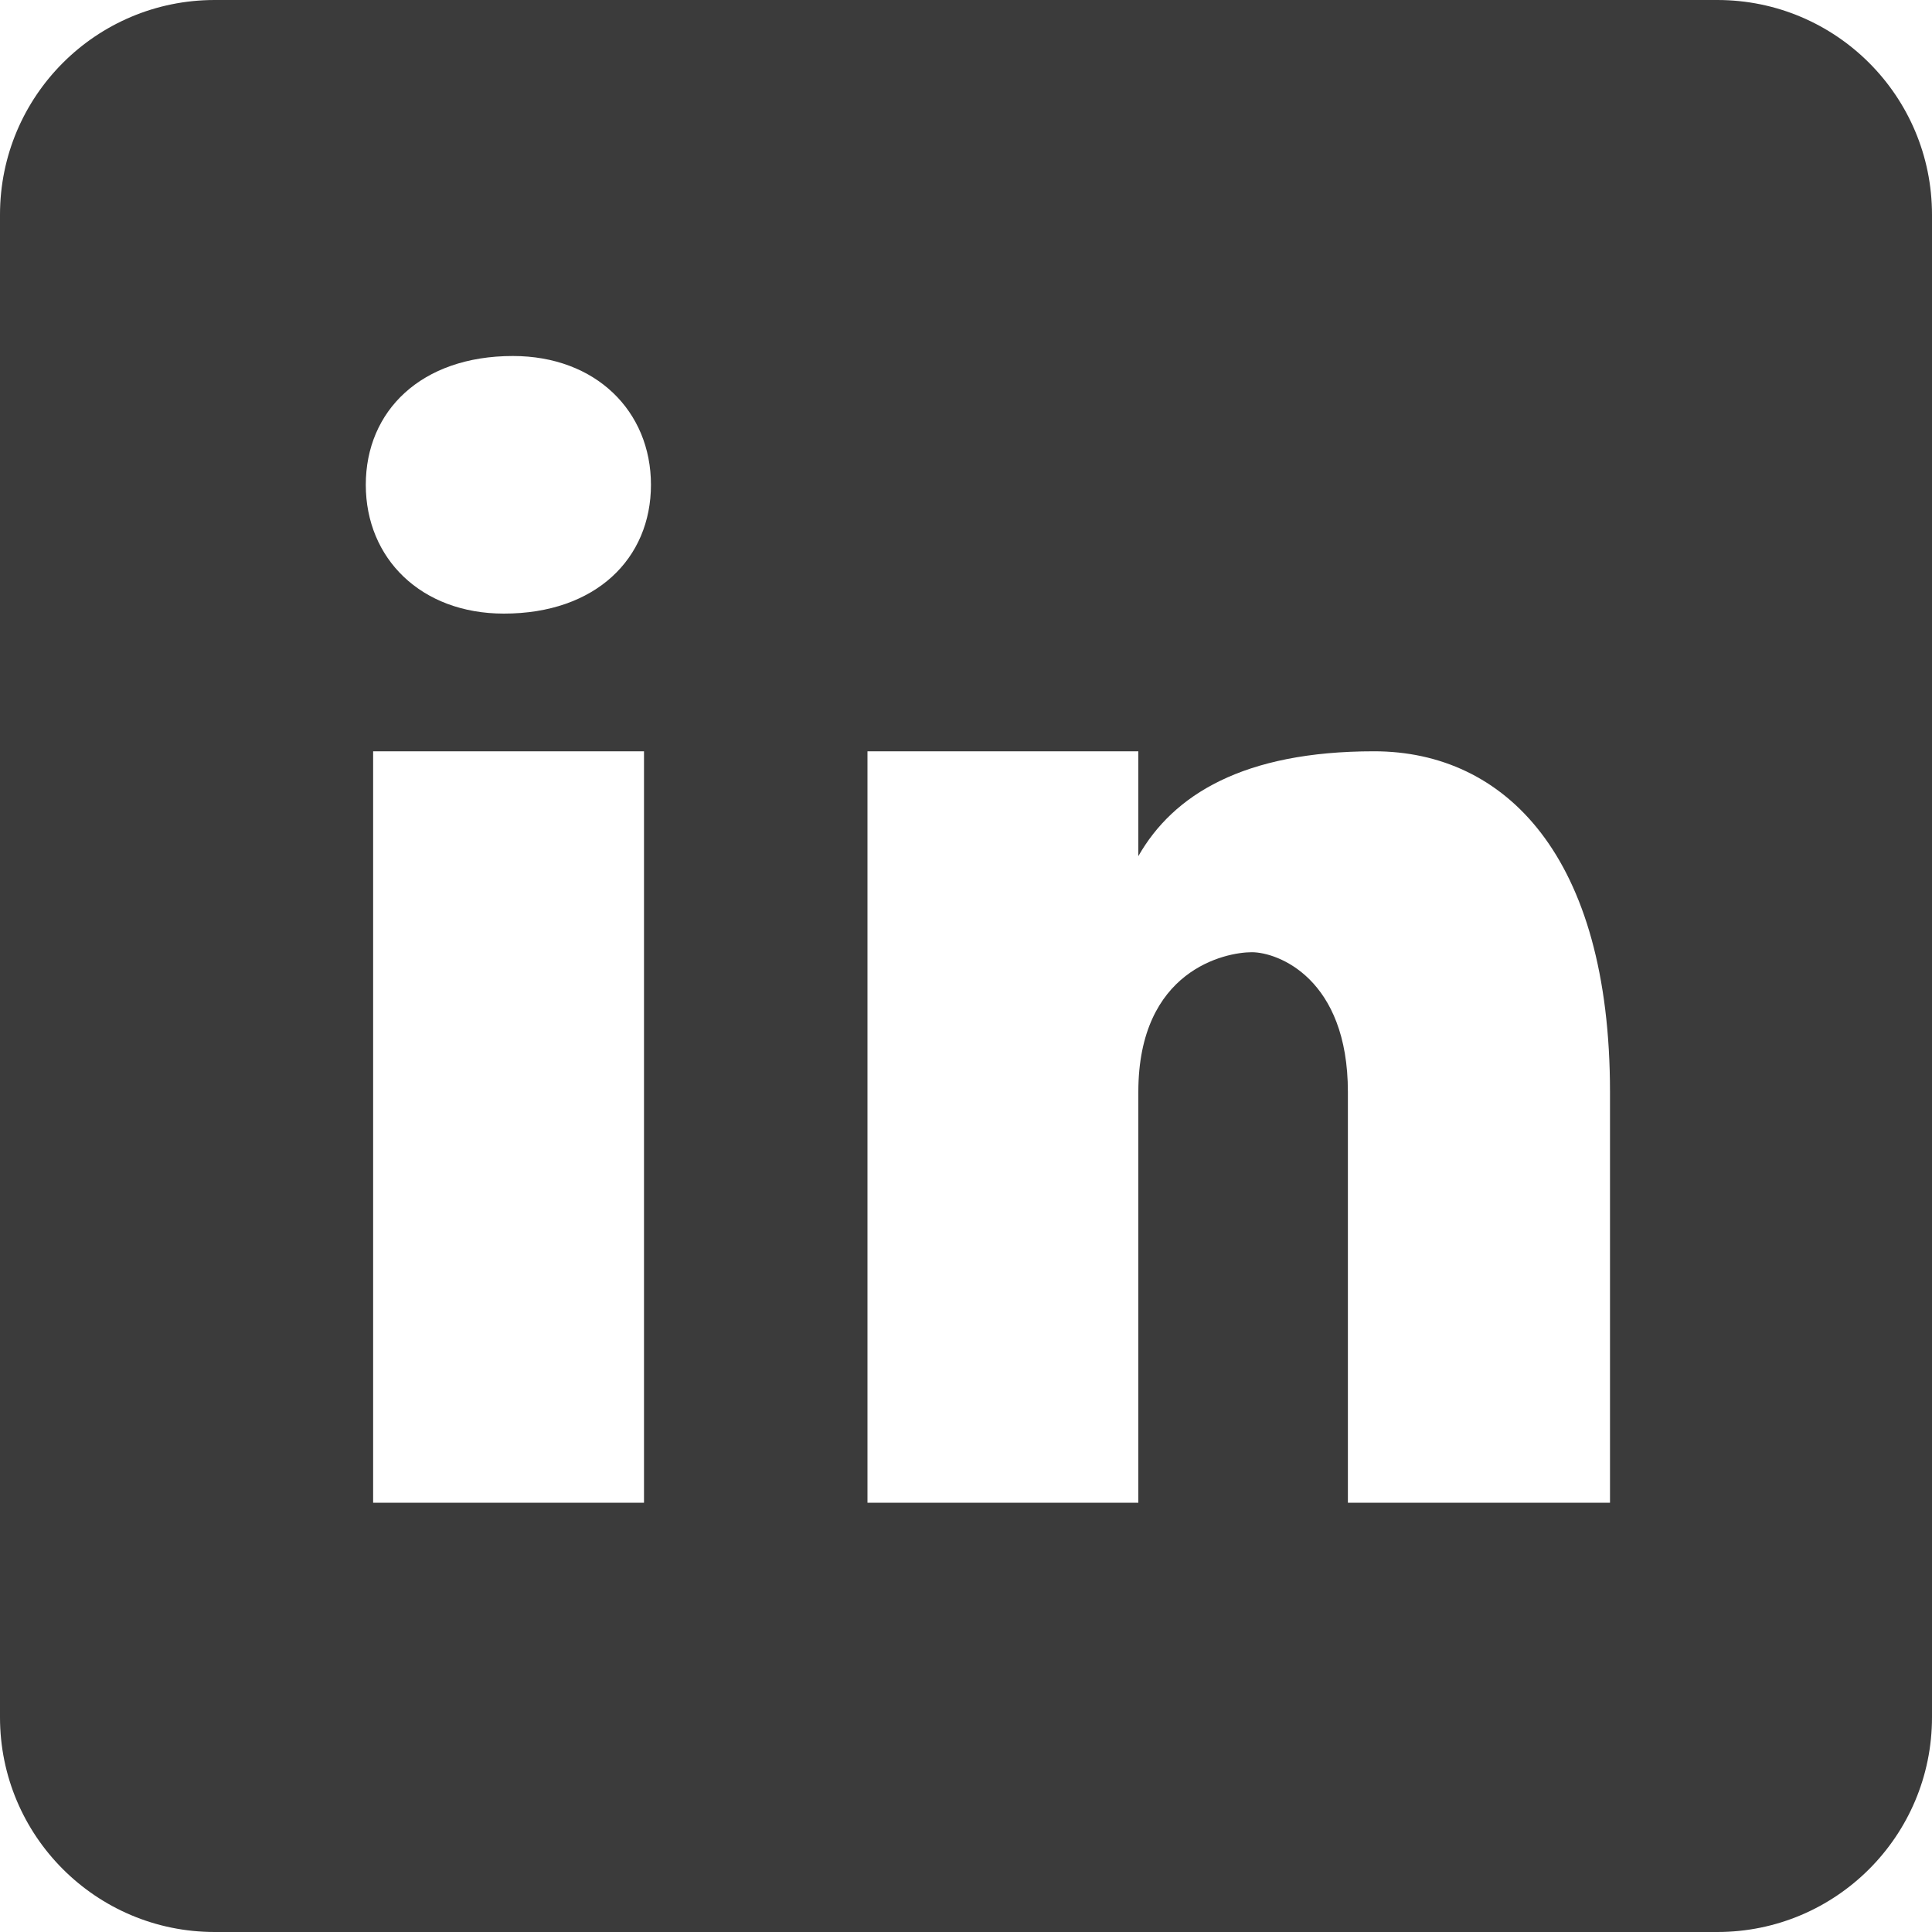
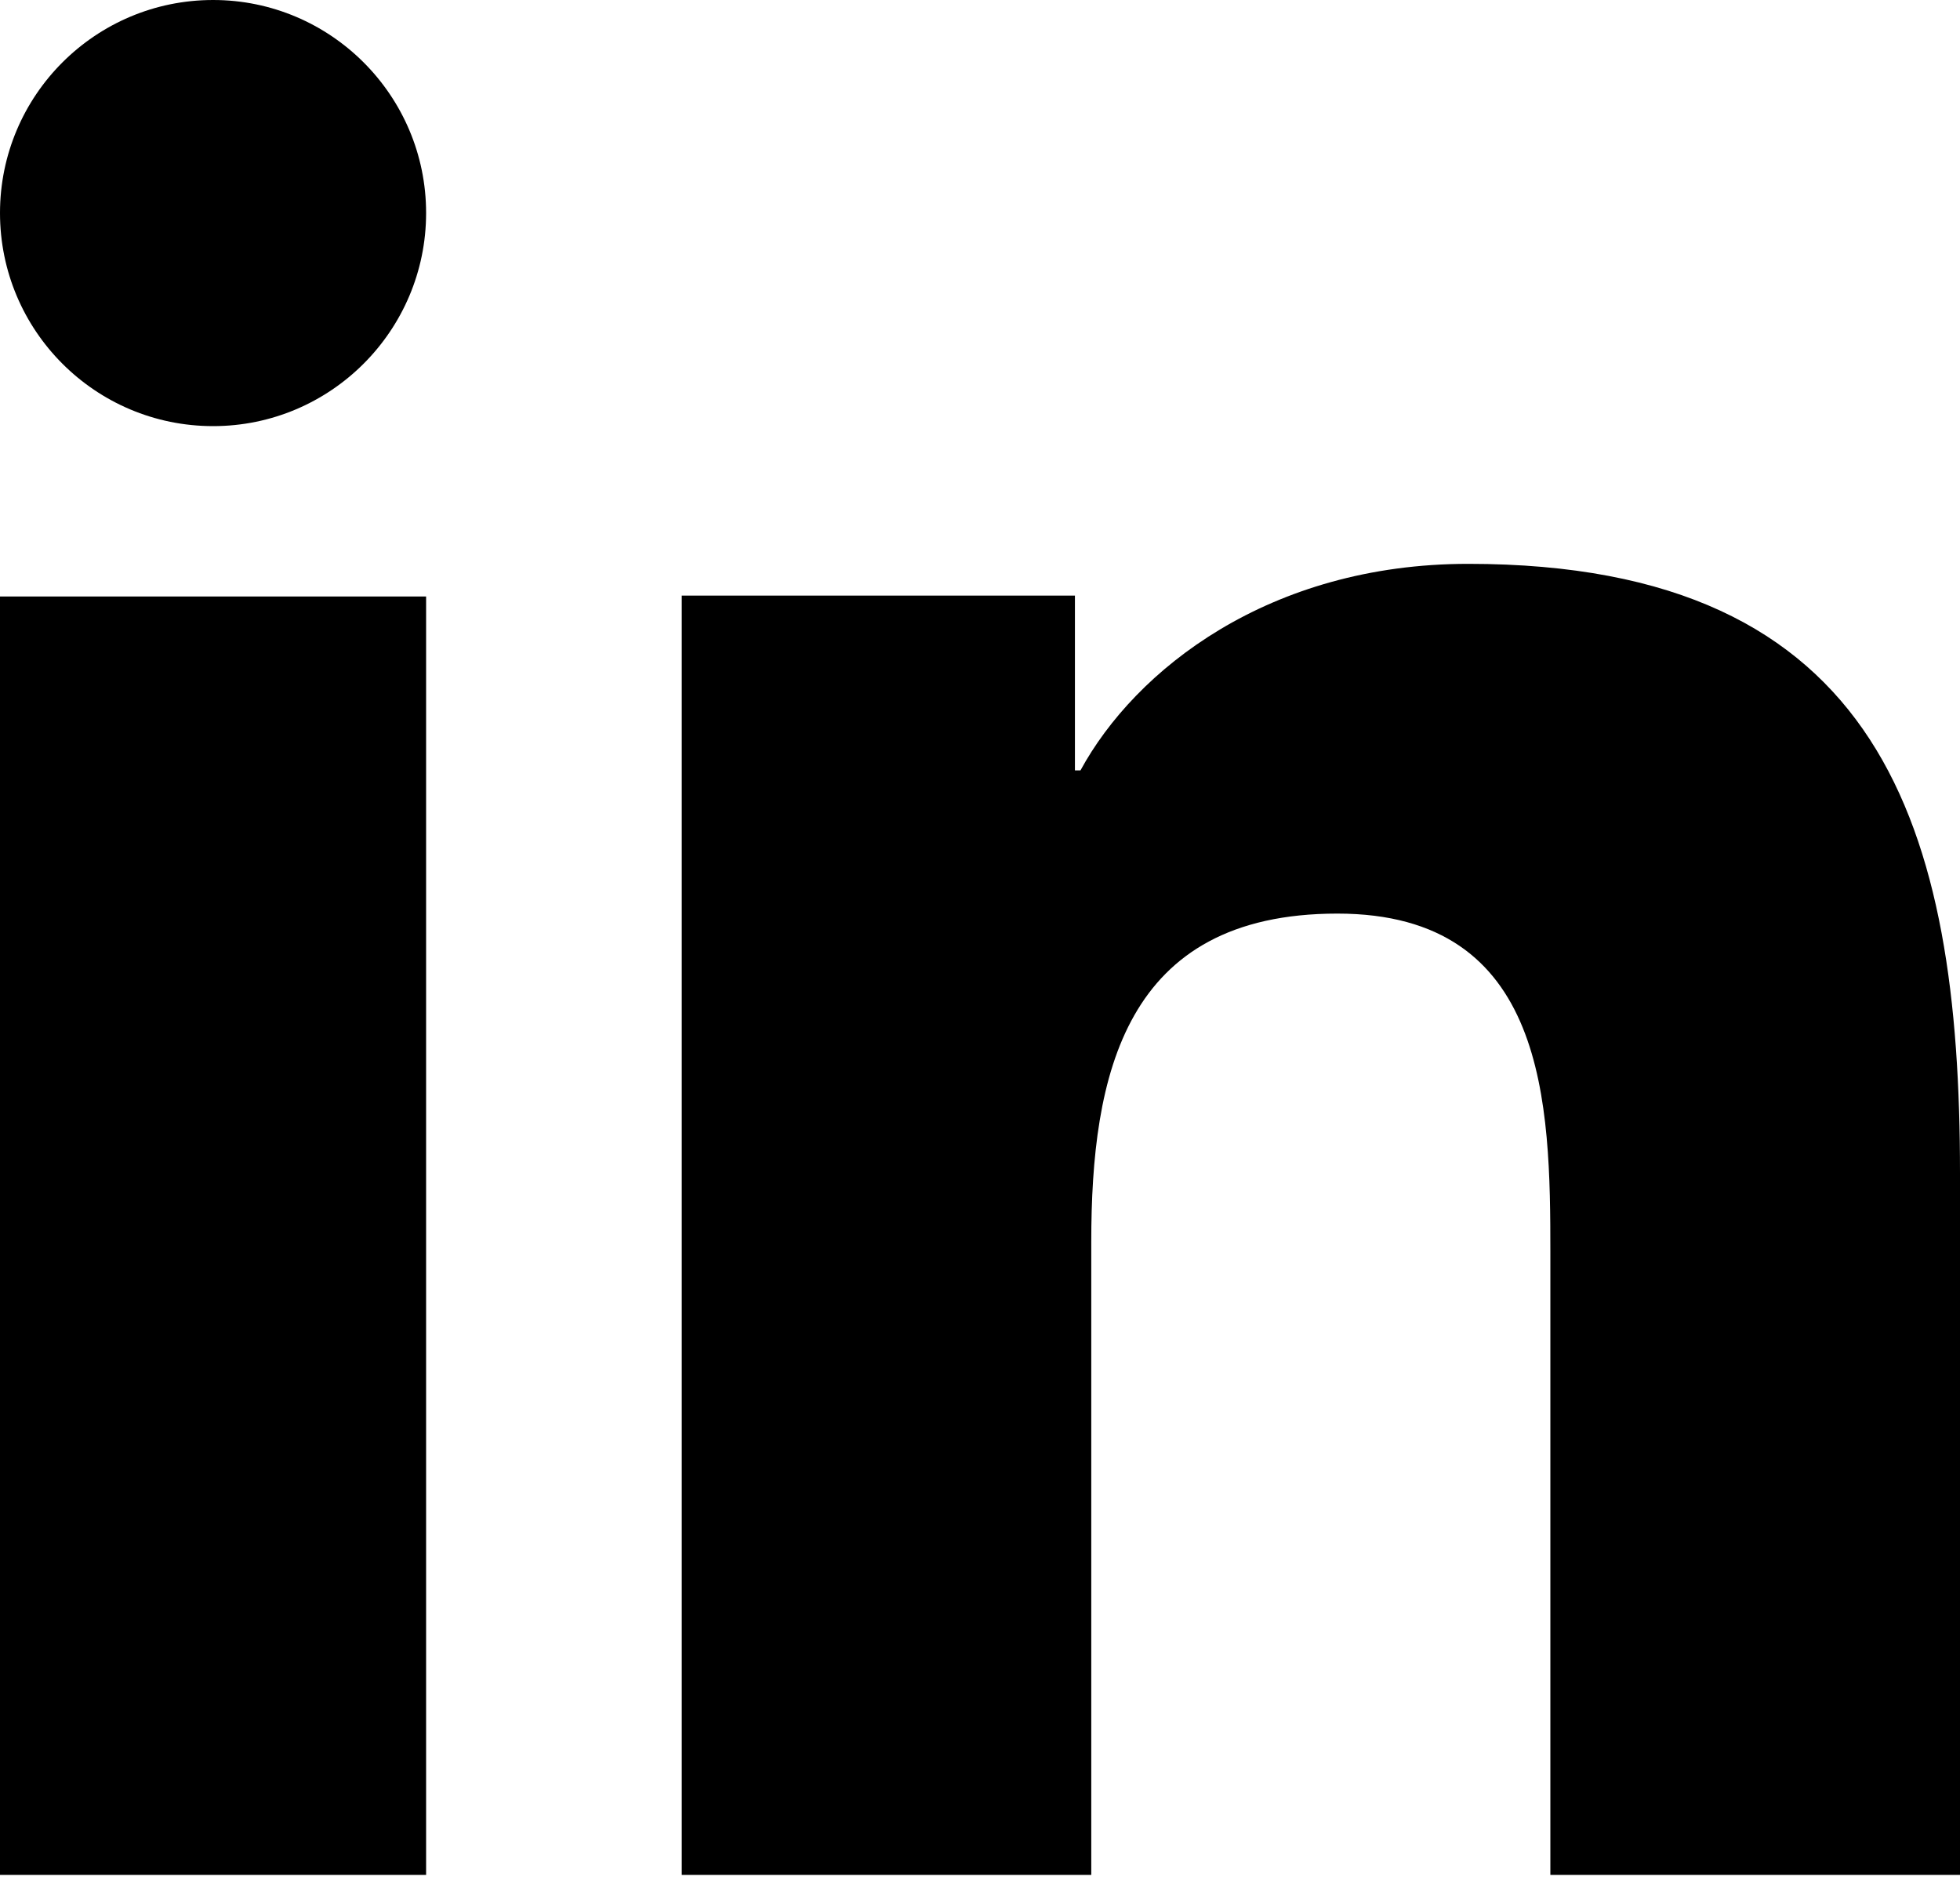
- <svg xmlns="http://www.w3.org/2000/svg" width="15px" height="15px" viewBox="0 0 15 15" version="1.1">
+ <svg xmlns="http://www.w3.org/2000/svg" width="30px" height="29px" viewBox="0 0 30 29" version="1.1">
  <defs />
-   <g id="Page-1" stroke="none" stroke-width="1" fill="none" fill-rule="evenodd" opacity="0.766">
-     <g id="homepage--" transform="translate(-636, -2402)" fill="#000000" fill-rule="nonzero">
-       <g id="icons8-linkedin" transform="translate(636, 2402)">
-         <path d="M13.333,0 L1.667,0 C0.746,0 0,0.746 0,1.667 L0,13.333 C0,14.254 0.746,15 1.667,15 L13.333,15 C14.254,15 15,14.254 15,13.333 L15,1.667 C15,0.746 14.254,0 13.333,0 Z M5,11.667 L2.897,11.667 L2.897,5.833 L5,5.833 L5,11.667 Z M3.912,4.764 C3.269,4.764 2.84,4.336 2.84,3.764 C2.84,3.192 3.268,2.764 3.982,2.764 C4.625,2.764 5.054,3.192 5.054,3.764 C5.054,4.336 4.626,4.764 3.912,4.764 Z M12.5,11.667 L10.465,11.667 L10.465,8.478 C10.465,7.597 9.922,7.393 9.719,7.393 C9.516,7.393 8.838,7.529 8.838,8.478 C8.838,8.614 8.838,11.667 8.838,11.667 L6.735,11.667 L6.735,5.833 L8.838,5.833 L8.838,6.647 C9.108,6.173 9.651,5.833 10.668,5.833 C11.686,5.833 12.5,6.647 12.5,8.478 L12.5,11.667 Z" id="Shape" />
+   <g id="Page-1" stroke="none" stroke-width="1" fill="none" fill-rule="evenodd">
+     <g id="homepage--" transform="translate(-629, -2363)" fill="#000000" fill-rule="nonzero">
+       <g id="icons8-linkedin-2" transform="translate(629, 2363)">
+         <path d="M6.522,28.696 L0,28.696 L0,9.13 L6.522,9.13 L6.522,28.696 Z M3.262,6.522 C1.458,6.522 0,5.06 0,3.26 C0,1.46 1.461,0 3.262,0 C5.06,0 6.522,1.462 6.522,3.26 C6.522,5.06 5.06,6.522 3.262,6.522 Z M30,28.696 L23.73,28.696 L23.73,19.174 C23.73,16.903 23.687,13.983 20.47,13.983 C17.206,13.983 16.703,16.456 16.703,19.01 L16.703,28.696 L10.435,28.696 L10.435,9.116 L16.453,9.116 L16.453,11.791 L16.538,11.791 C17.375,10.252 19.422,8.63 22.474,8.63 C28.826,8.63 30,12.685 30,17.957 C30,17.957 30,28.696 30,28.696 Z" id="Shape" />
      </g>
    </g>
  </g>
</svg>
